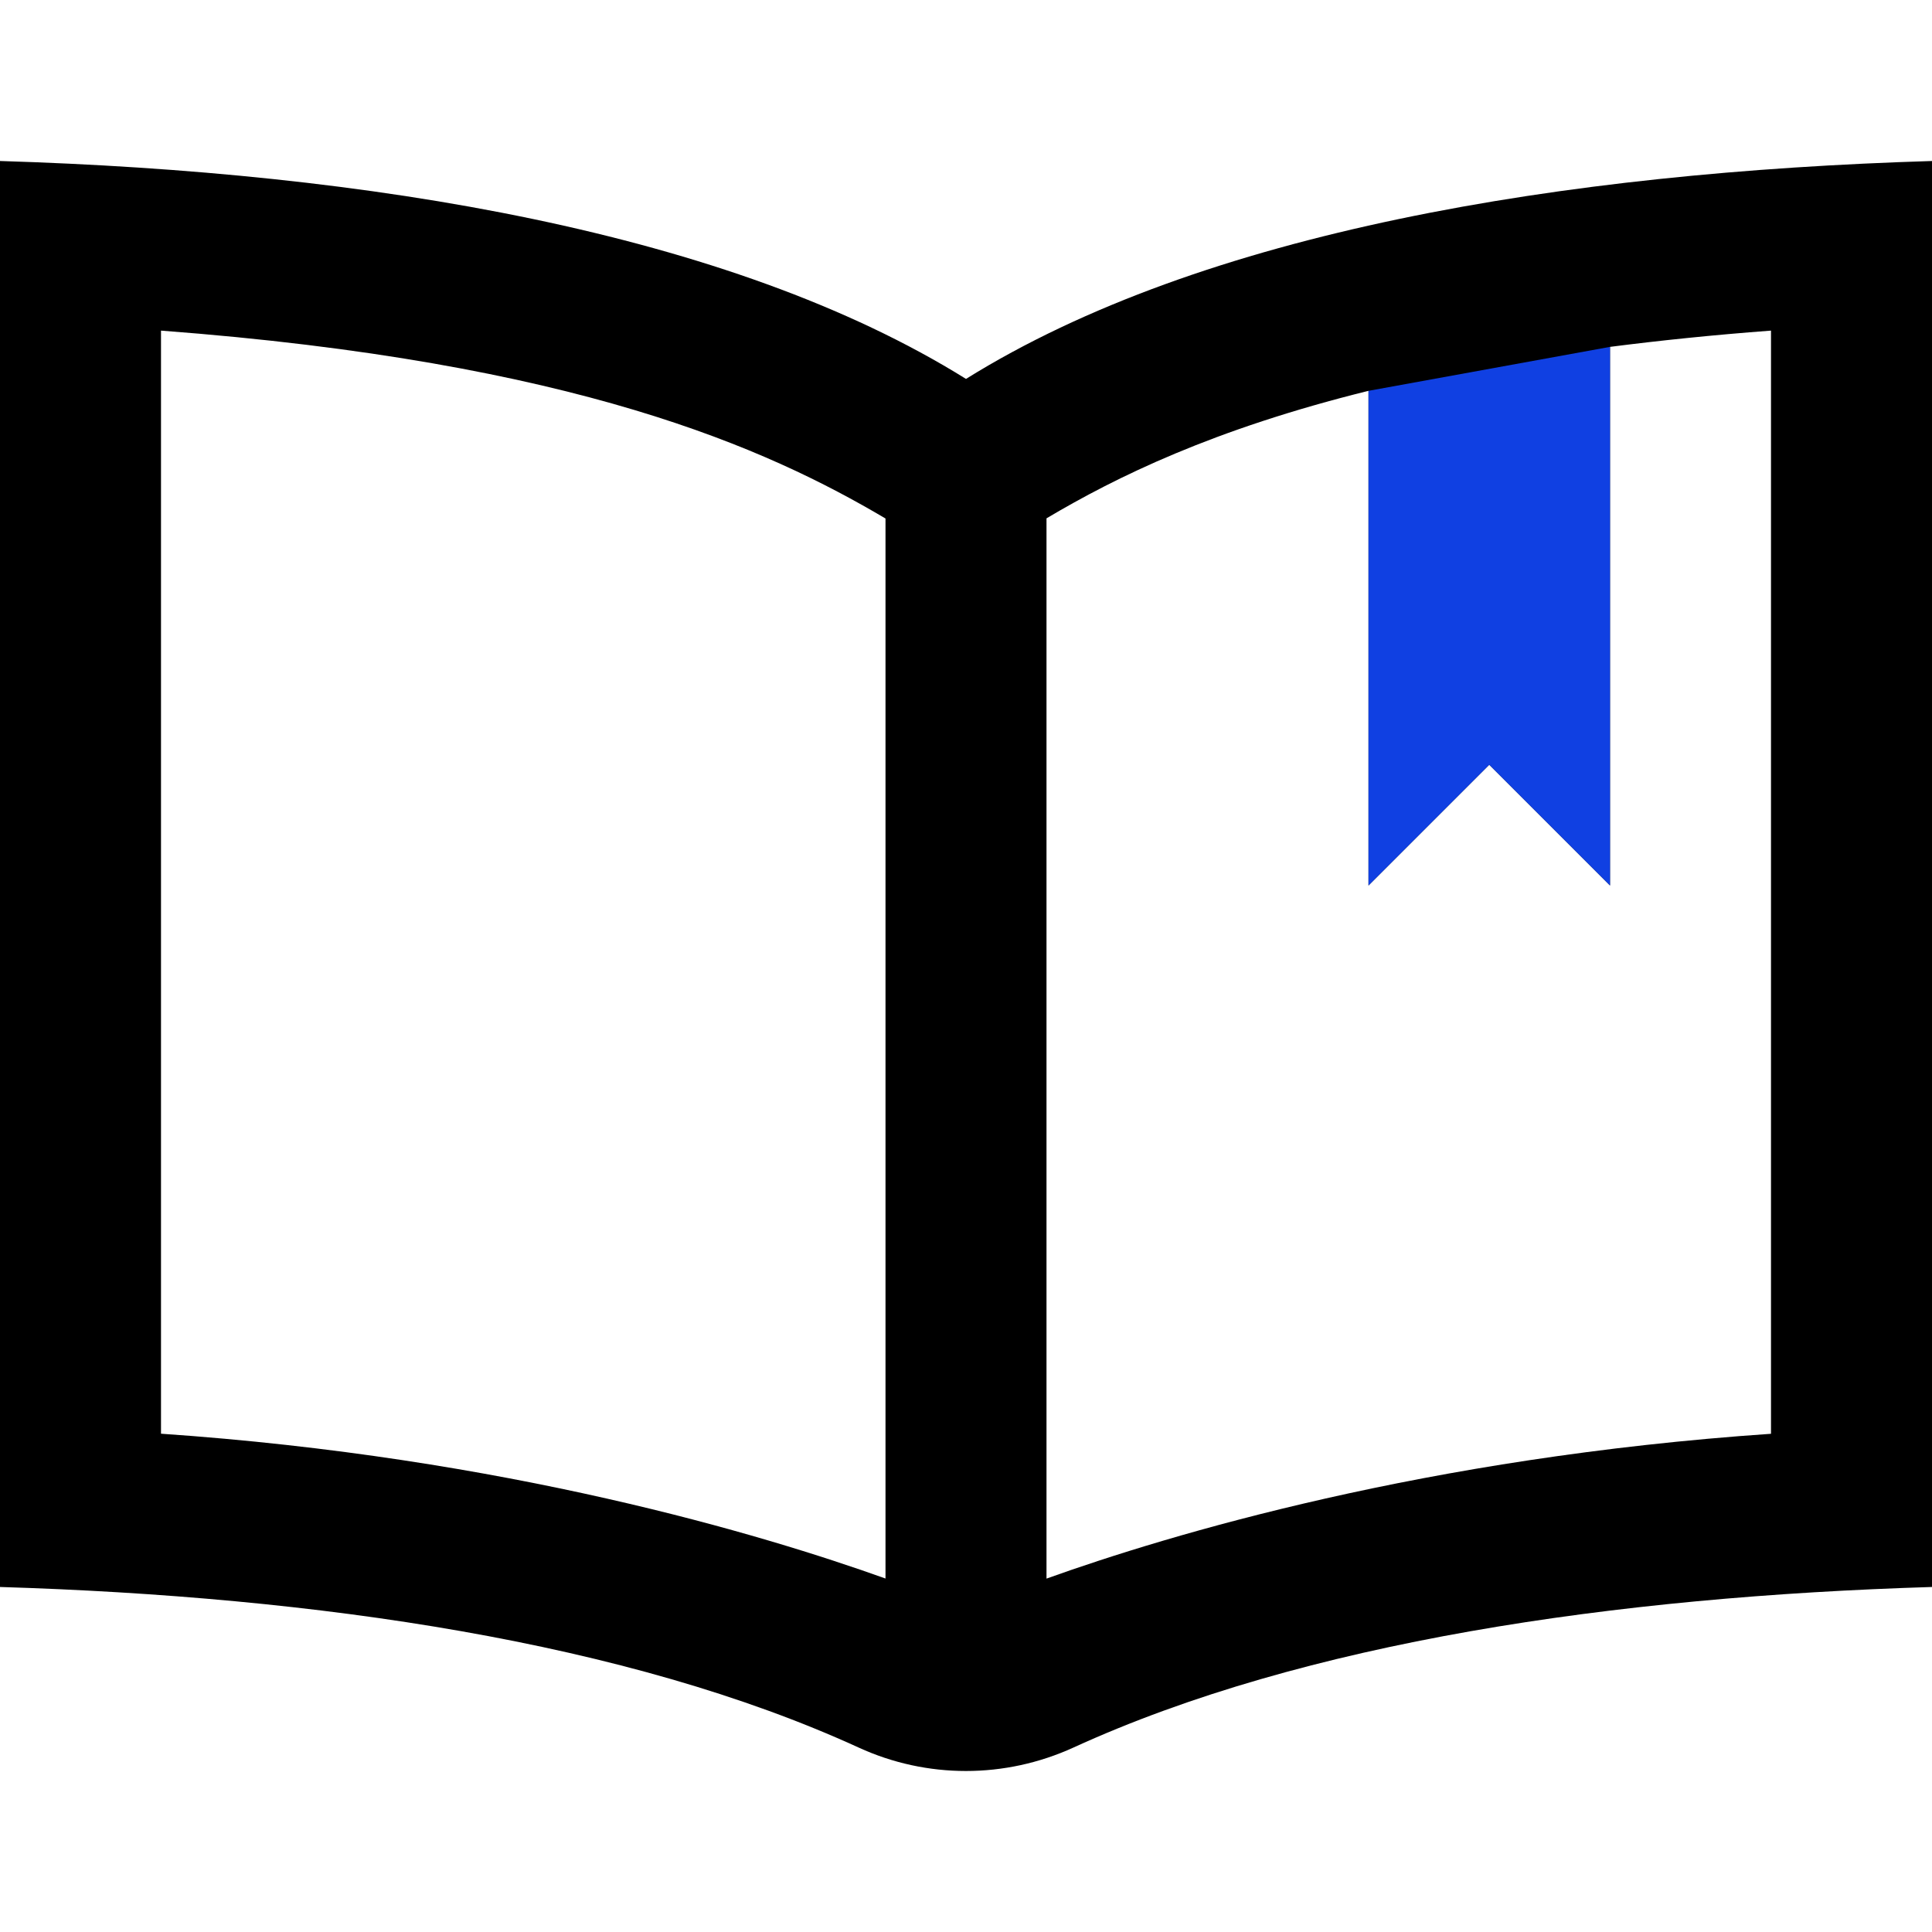
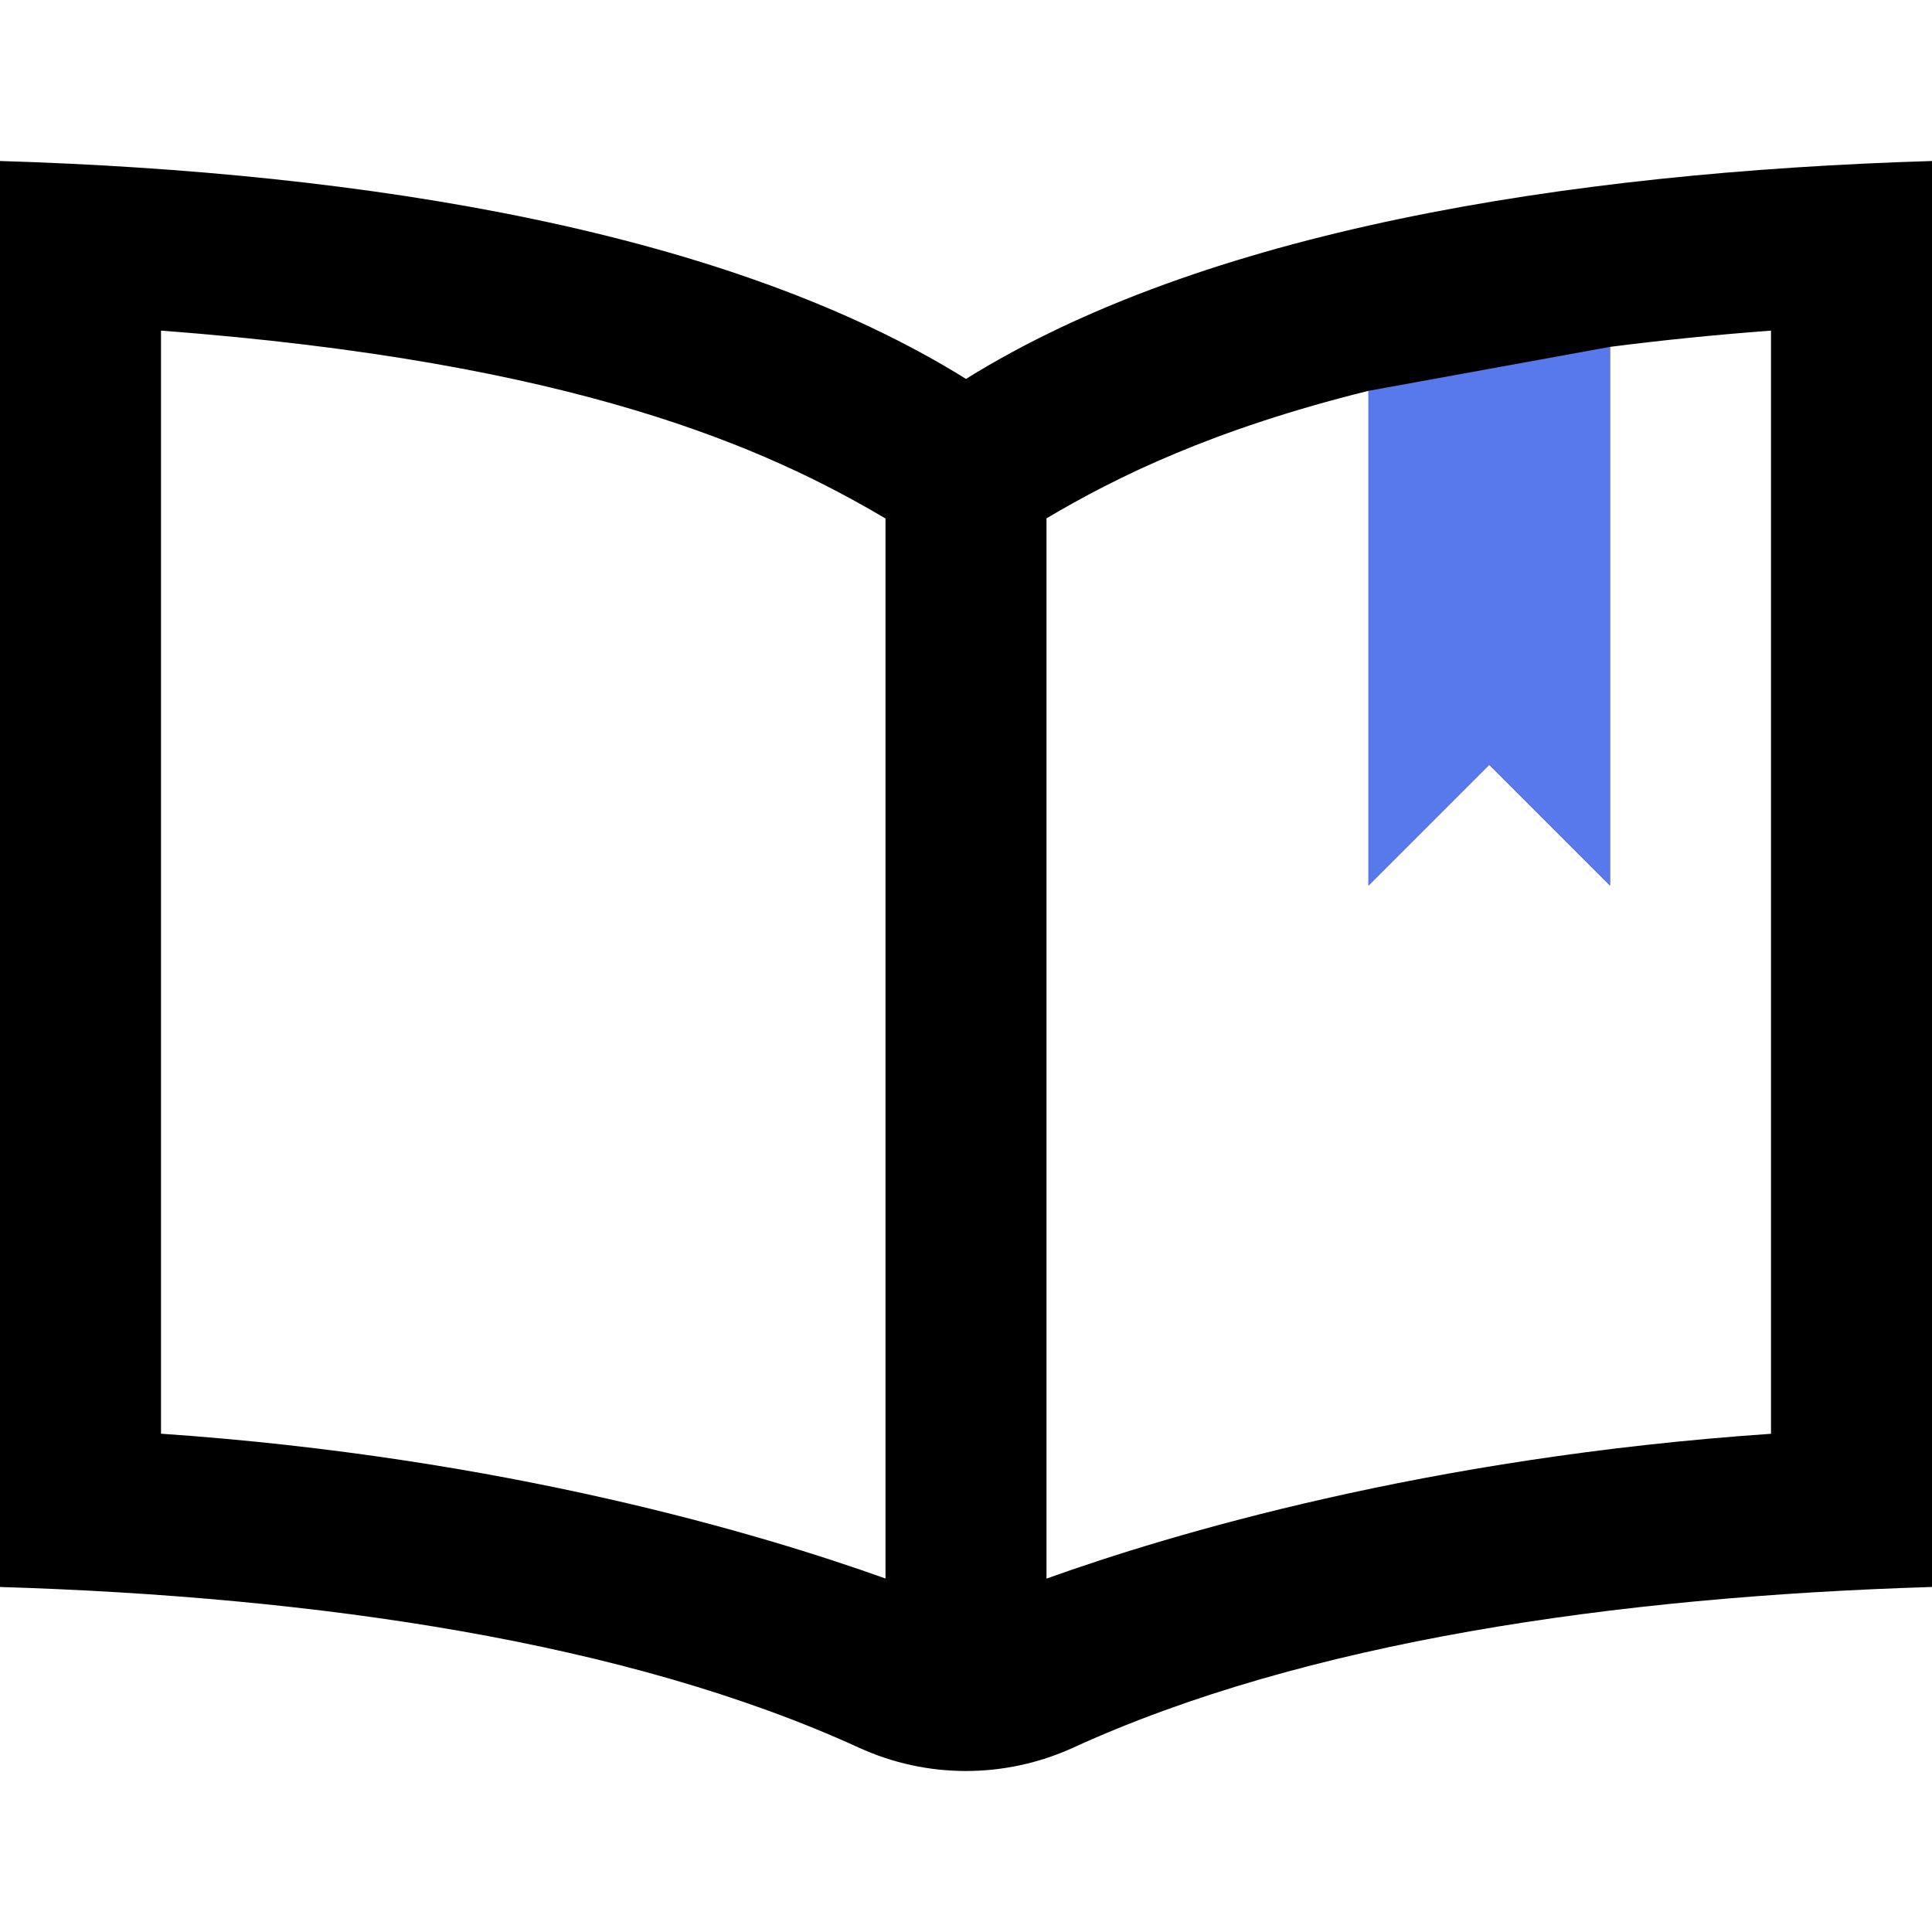
<svg xmlns="http://www.w3.org/2000/svg" width="24" height="24" version="1.1" viewBox="0 0 24 24">
  <path d="M12 4.707c-2.938-1.83-7.416-2.567-12-2.707v17.714c3.937.12 7.795.681 10.667 1.995.846.388 1.817.388 2.667 0 2.872-1.314 6.729-1.875 10.666-1.995v-17.714c-4.584.14-9.062.877-12 2.707zm-1 14.902c-1.525-.546-4.716-1.505-9-1.799v-13.703c5.156.389 7.527 1.463 9 2.334v13.168zm11-1.798c-4.283.293-7.475 1.252-9 1.799v-13.171c.868-.515 2.072-1.107 4-1.584v6.145l1.5-1.5 1.5 1.5v-6.691c.617-.079 1.279-.148 2-.202v13.704z" />
-   <path d="m17 4.855v6.145l1.5-1.5 1.5 1.5v-6.691z" fill="#1040e2" />
+   <path d="m17 4.855v6.145l1.5-1.5 1.5 1.5v-6.691z" fill="#5779eb" />
</svg>
